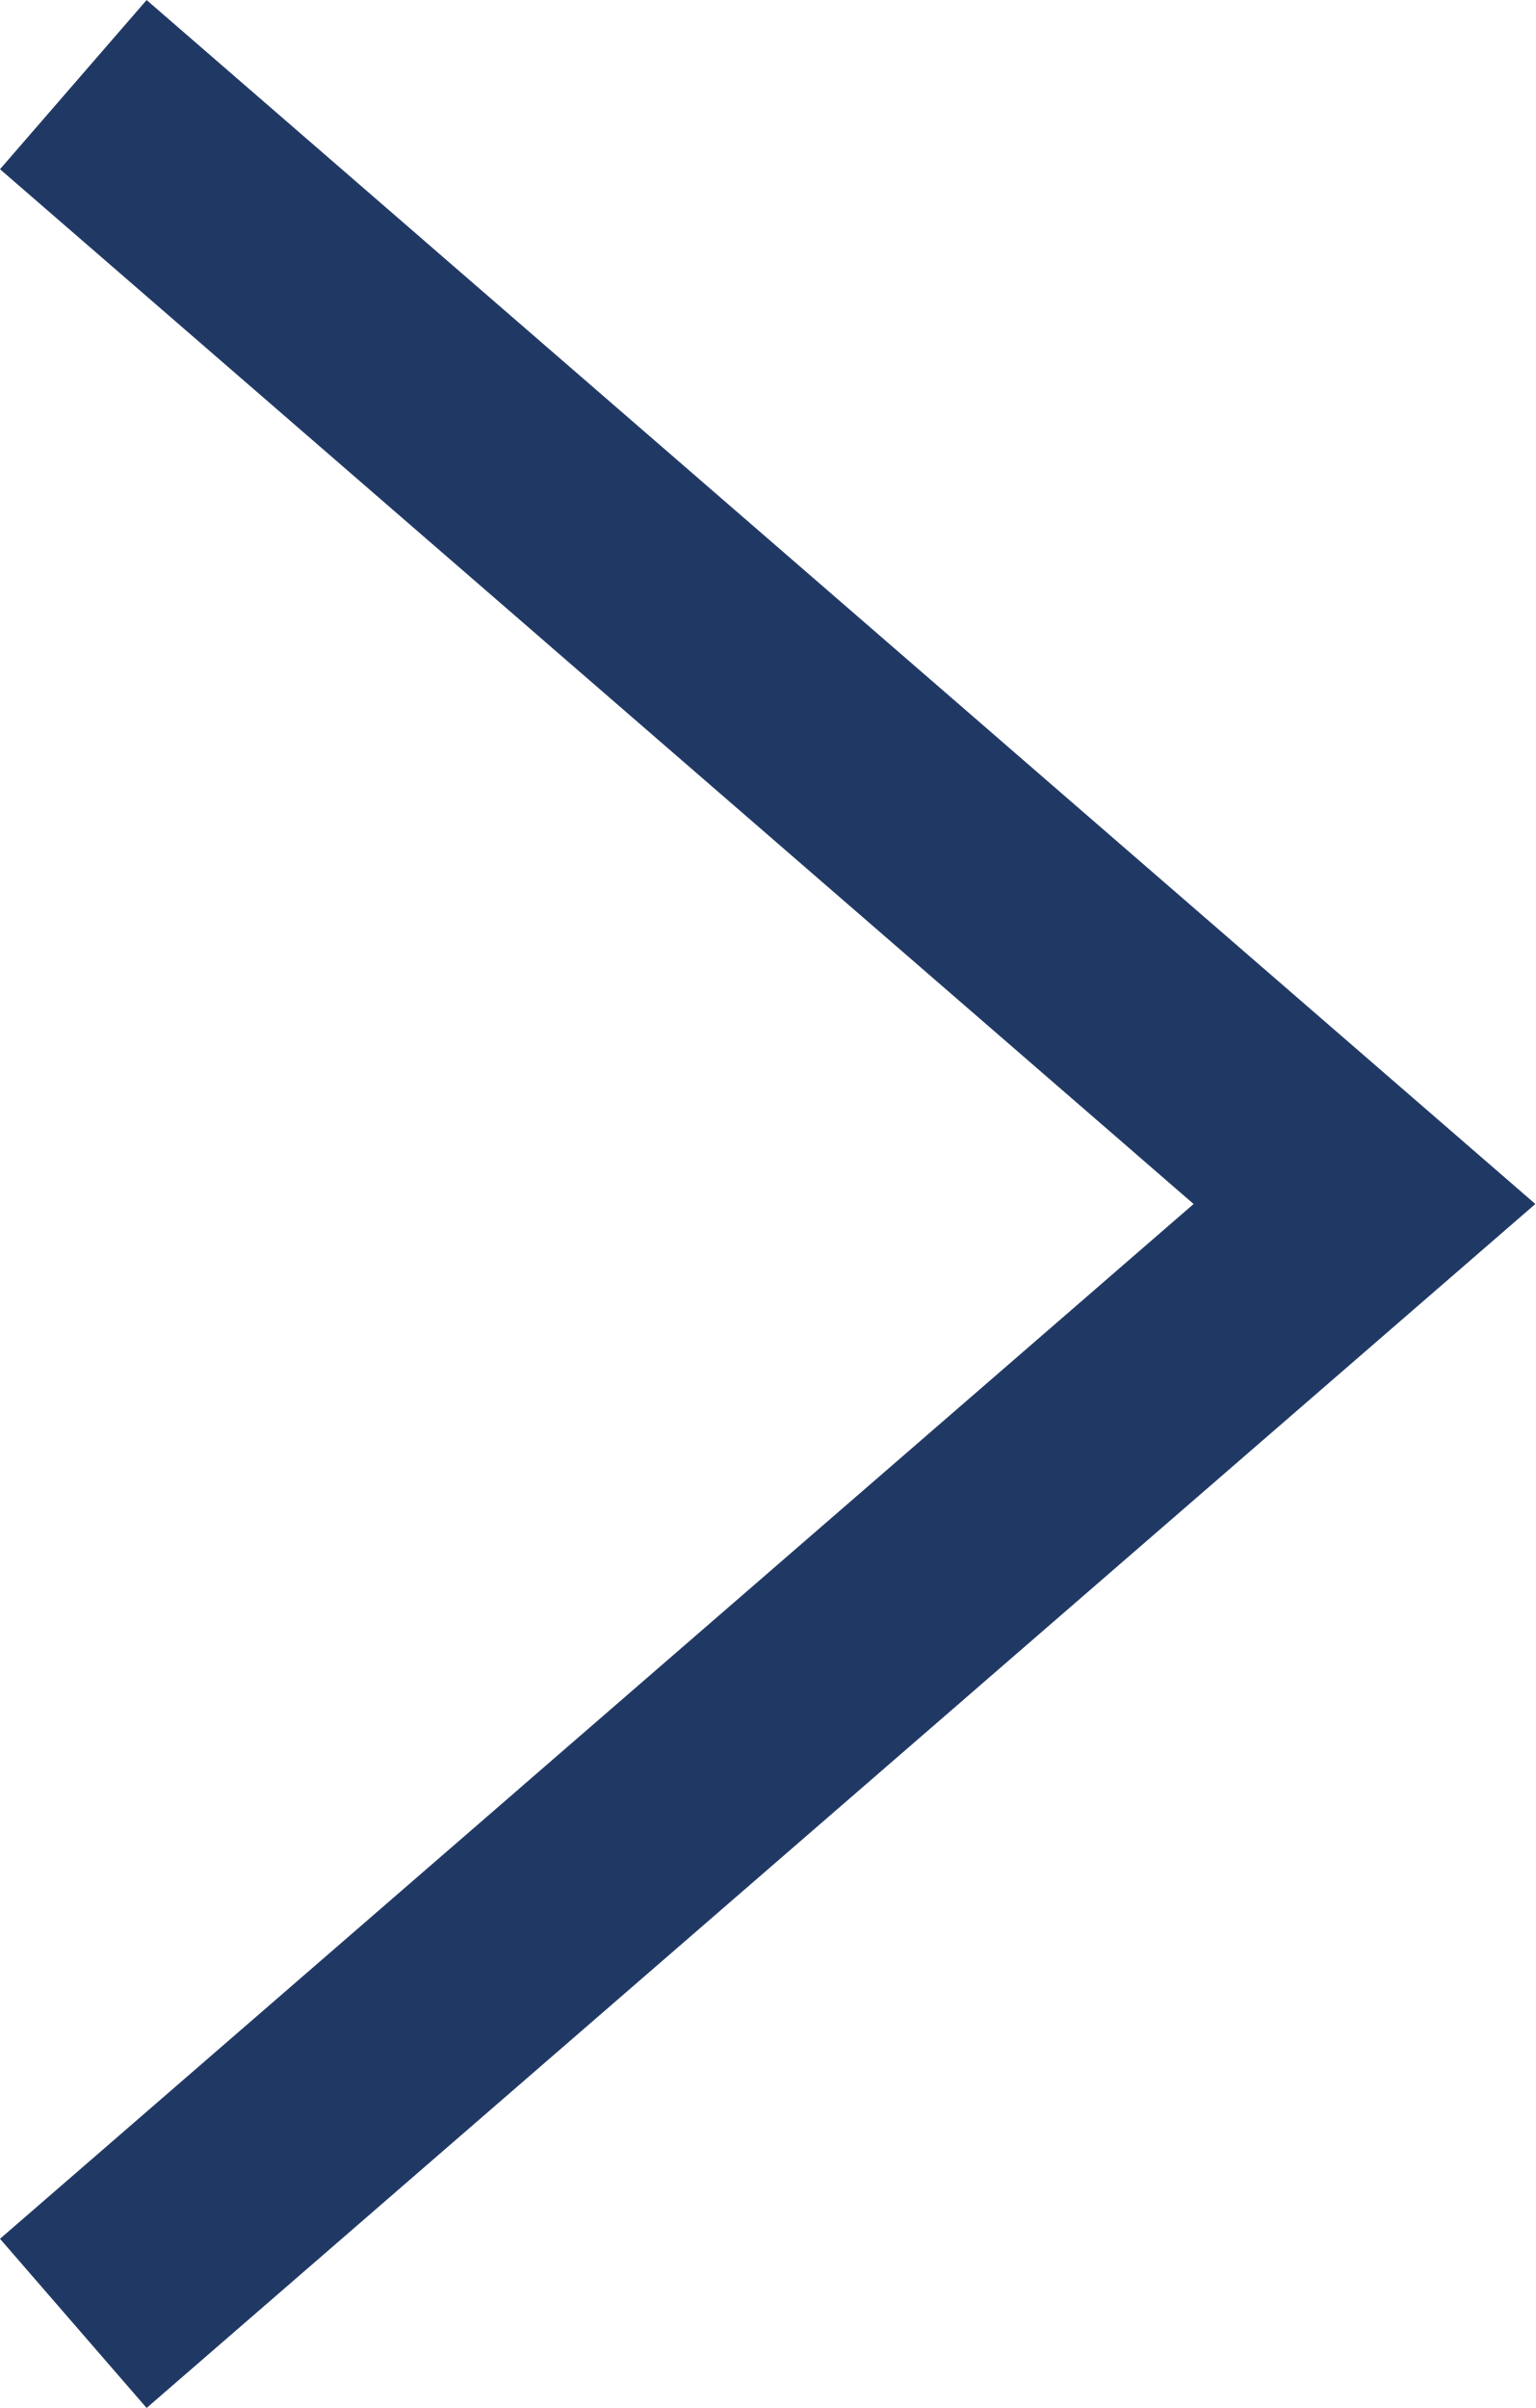
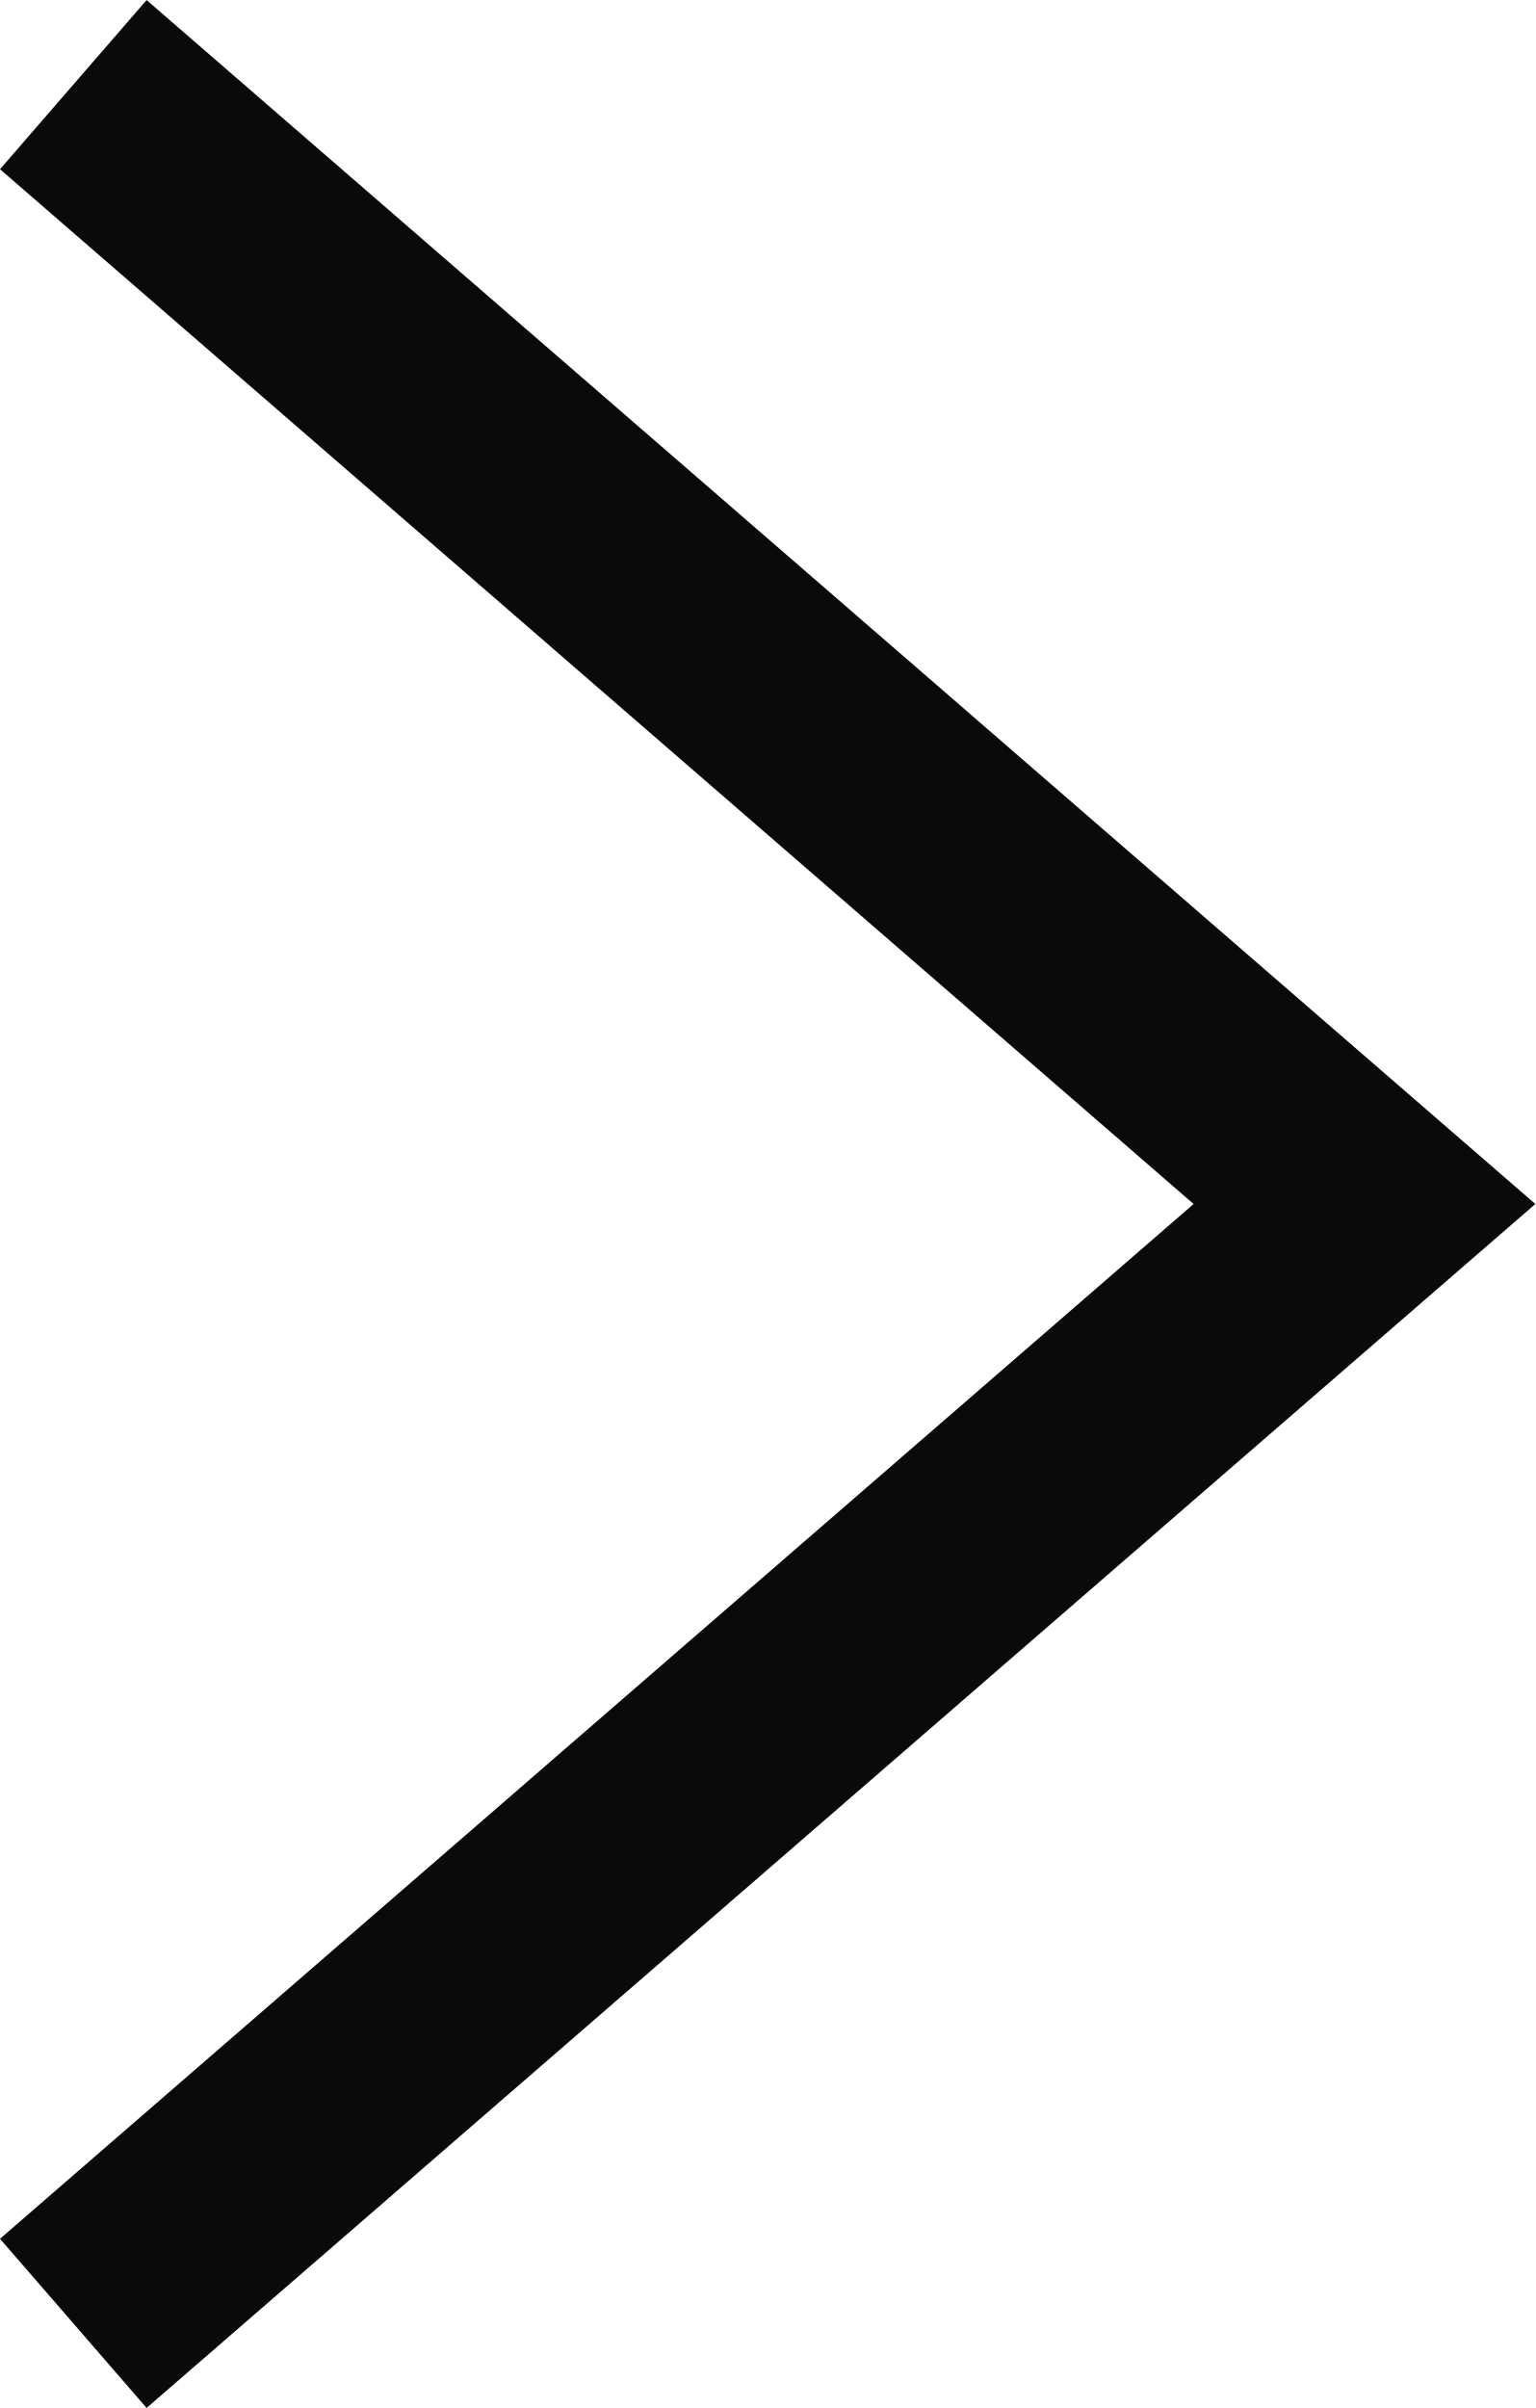
<svg xmlns="http://www.w3.org/2000/svg" width="13.719" height="21.512" viewBox="0 0 13.719 21.512">
-   <path id="arrow-right" d="M0,0,10,11.537,20,0" transform="translate(0.655 20.756) rotate(-90)" fill="none" stroke="#203864" stroke-width="2" />
+   <path id="arrow-right" d="M0,0,10,11.537,20,0" transform="translate(0.655 20.756) rotate(-90)" fill="none" stroke="#0A0A0A" stroke-width="2" />
</svg>
